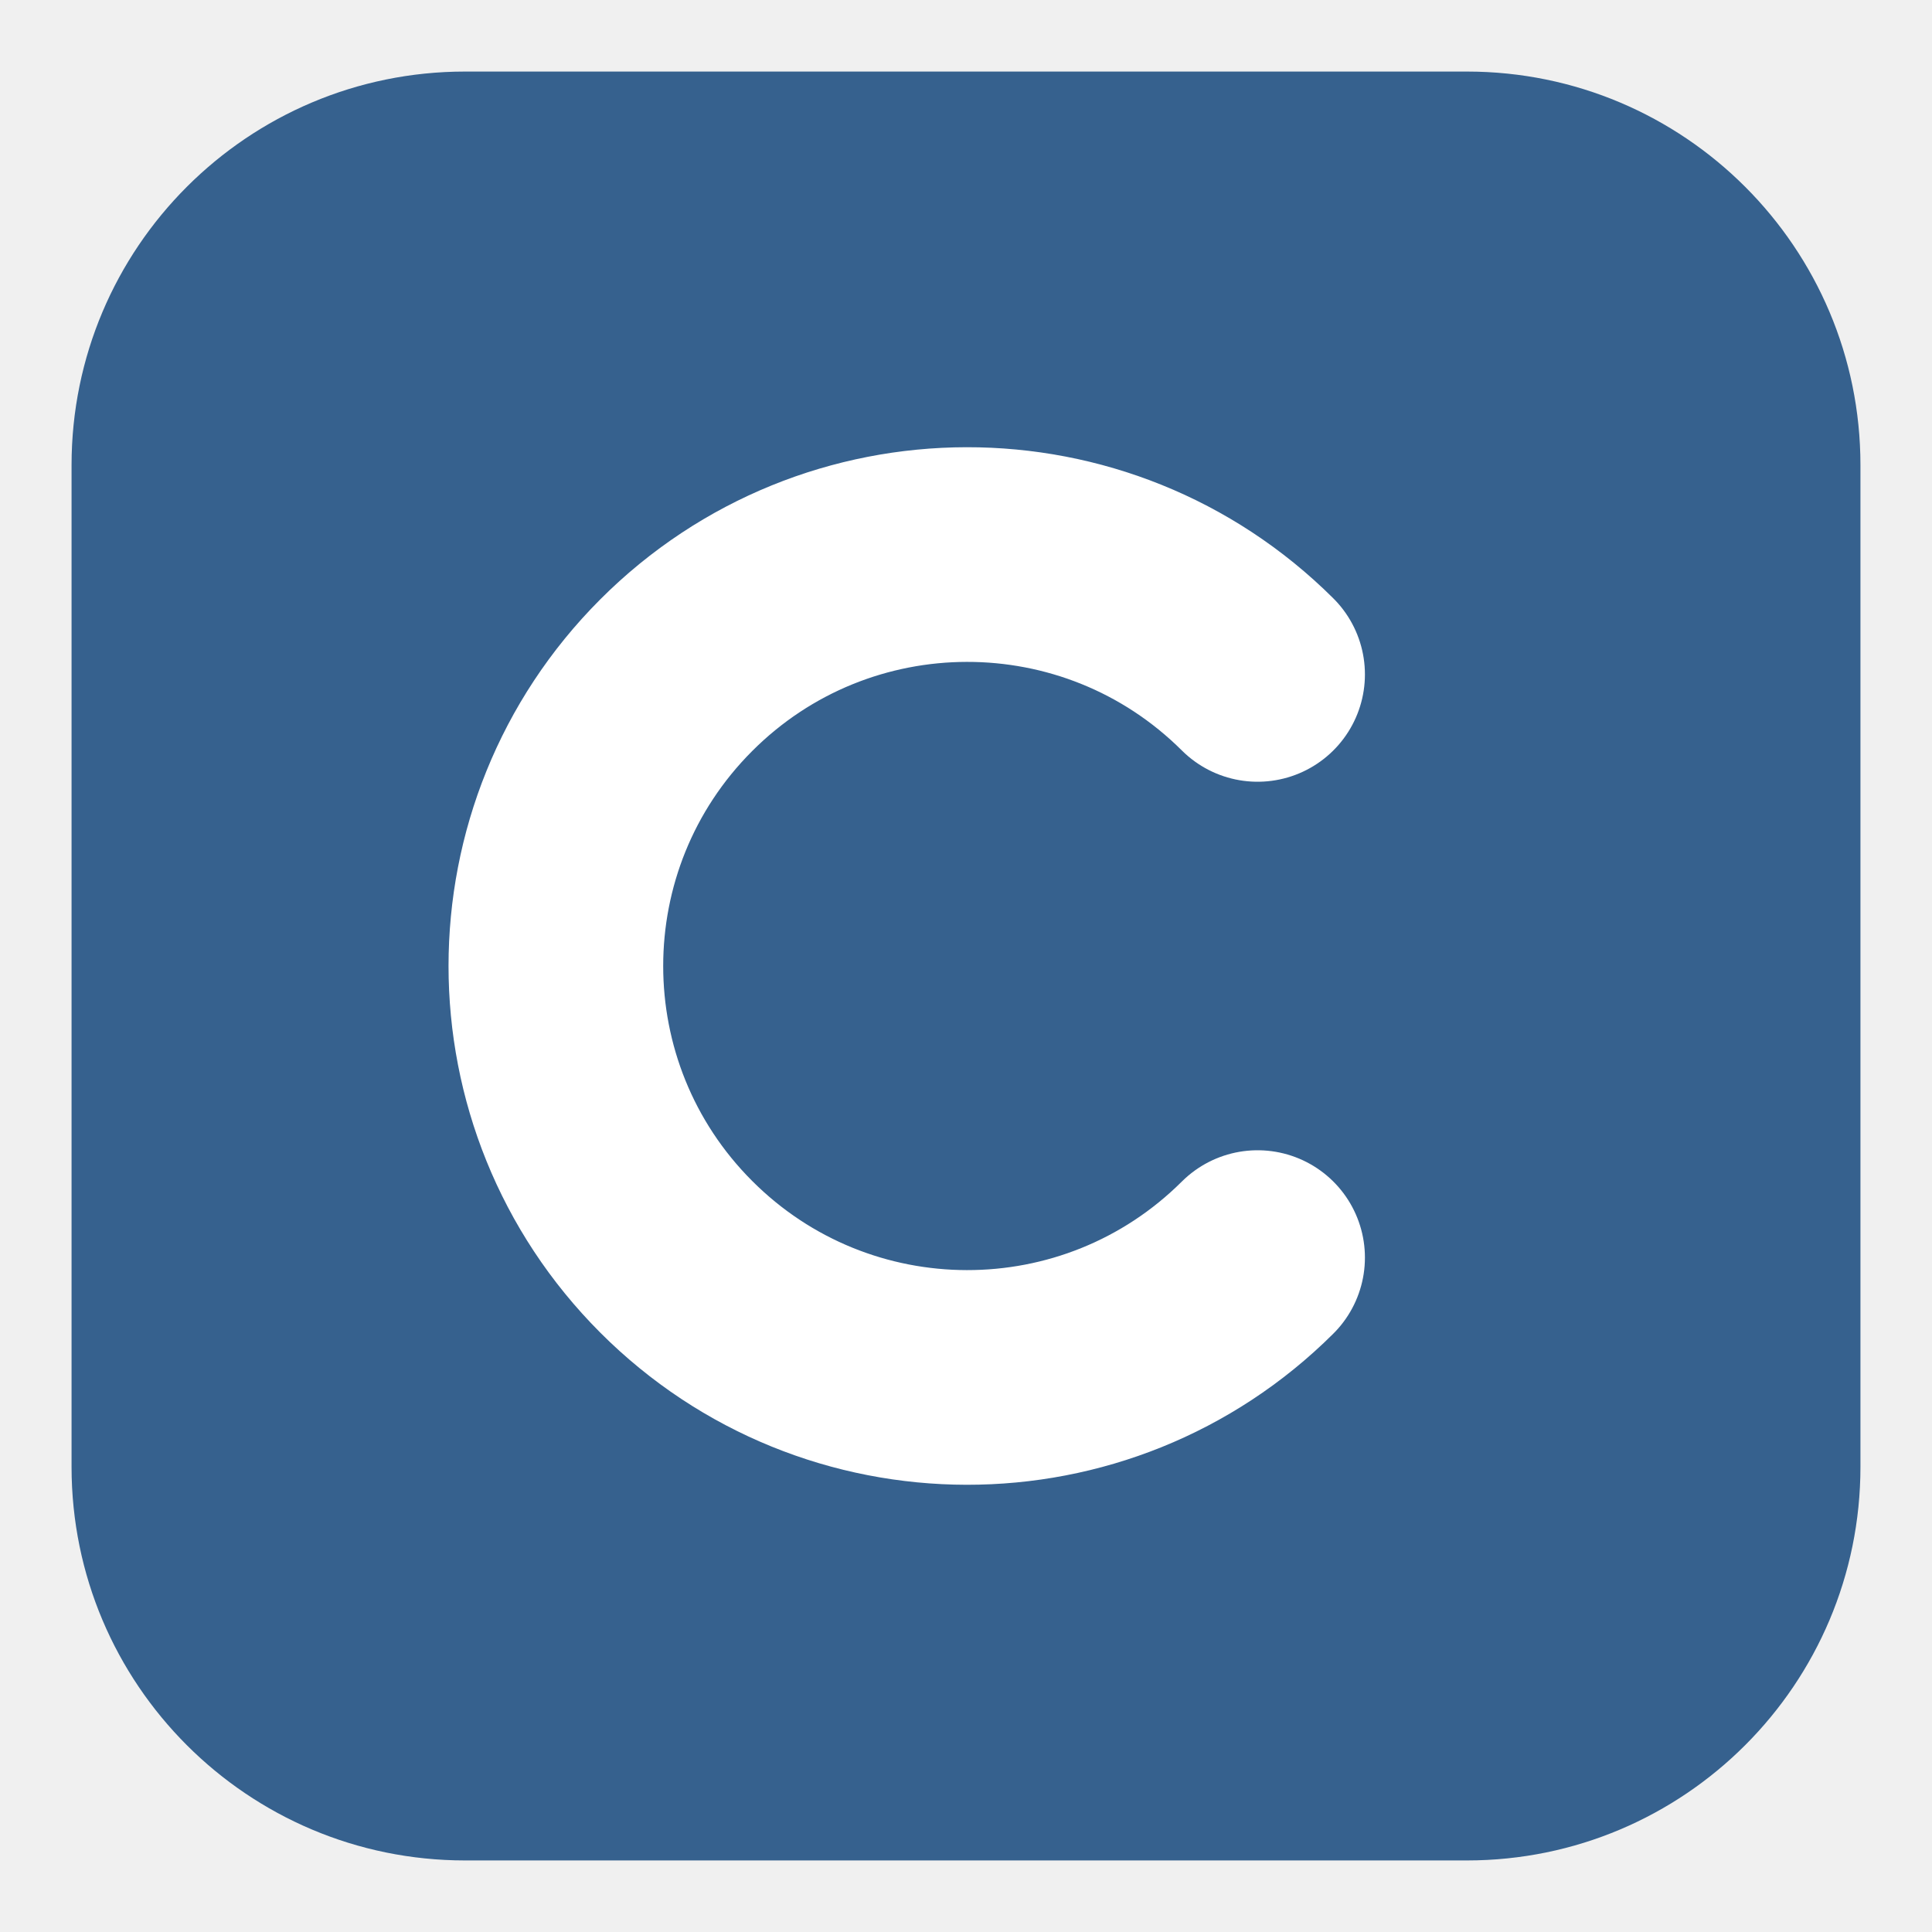
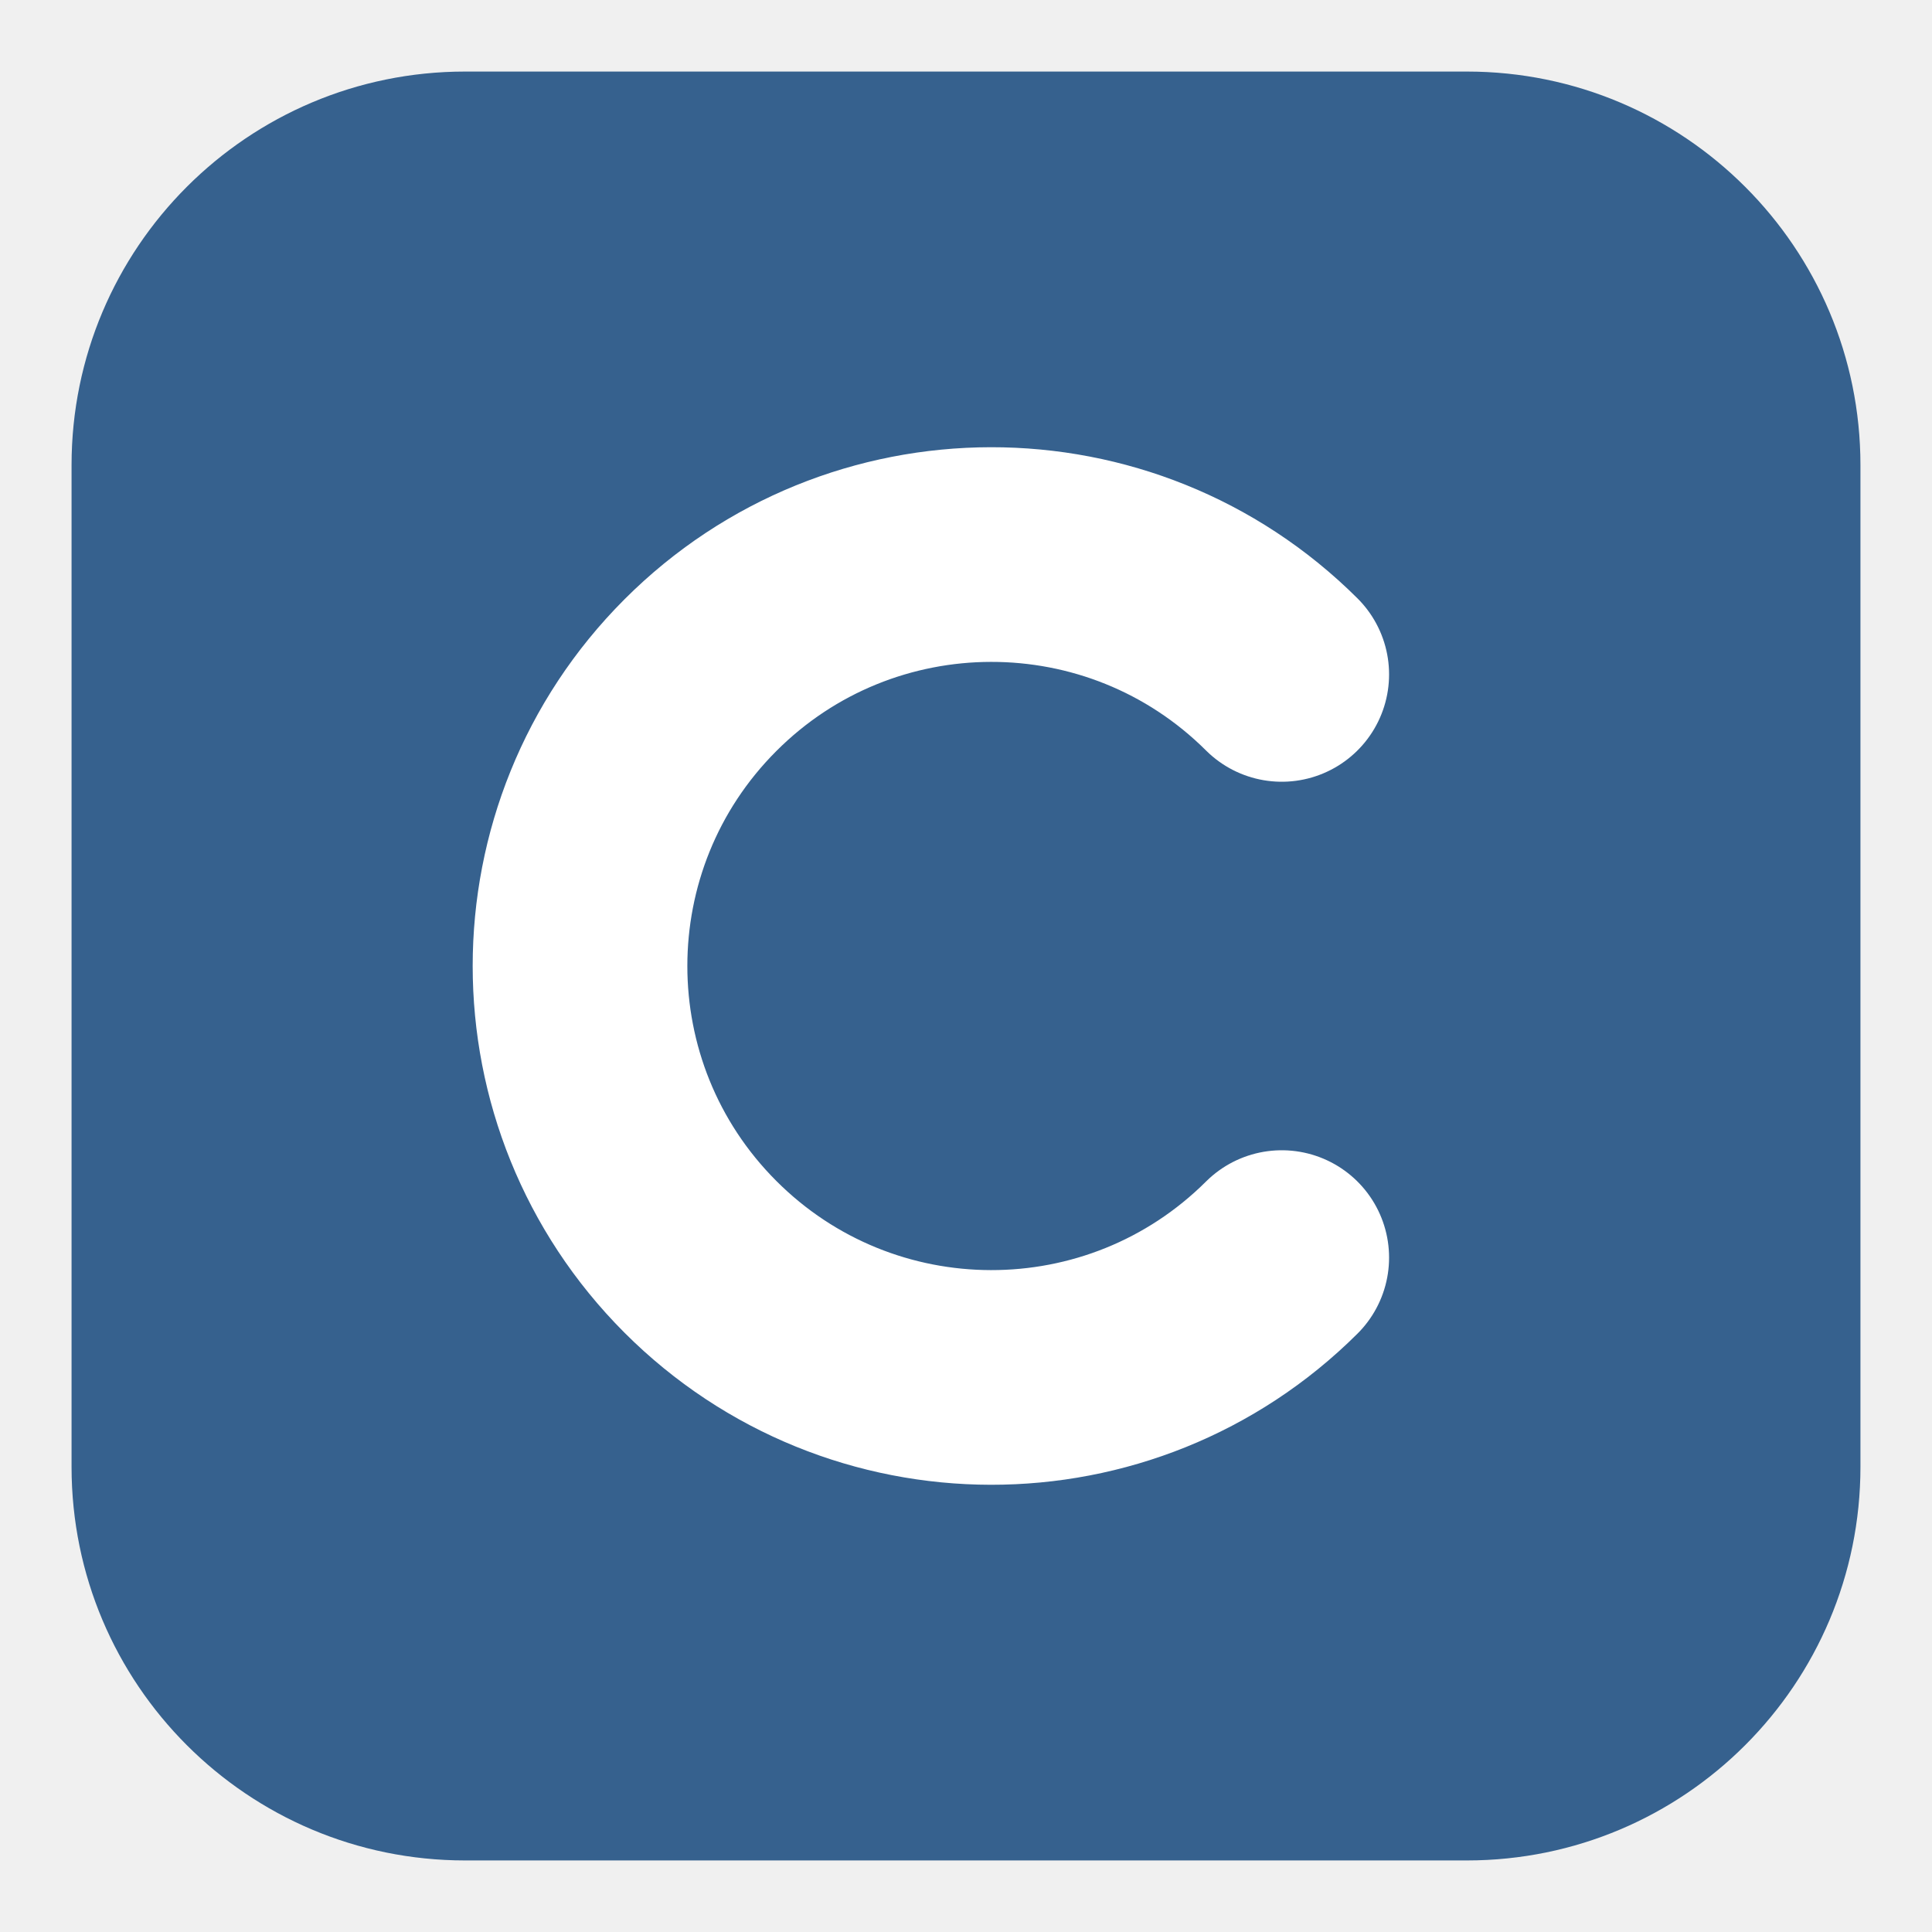
<svg xmlns="http://www.w3.org/2000/svg" viewBox="0 0 108 108">
  <rect x="4" y="4" width="100" height="100" rx="22" fill="#36618e" />
-   <path d="M70.3 37.7 A23 23 0 1 0 70.3 70.3" fill="none" stroke="#ffffff" stroke-width="12" stroke-linecap="round" />
+   <path d="M71.65 37.7 A23 23 0 1 0 71.65 70.3" fill="none" stroke="#ffffff" stroke-width="12" stroke-linecap="round" />
</svg>
